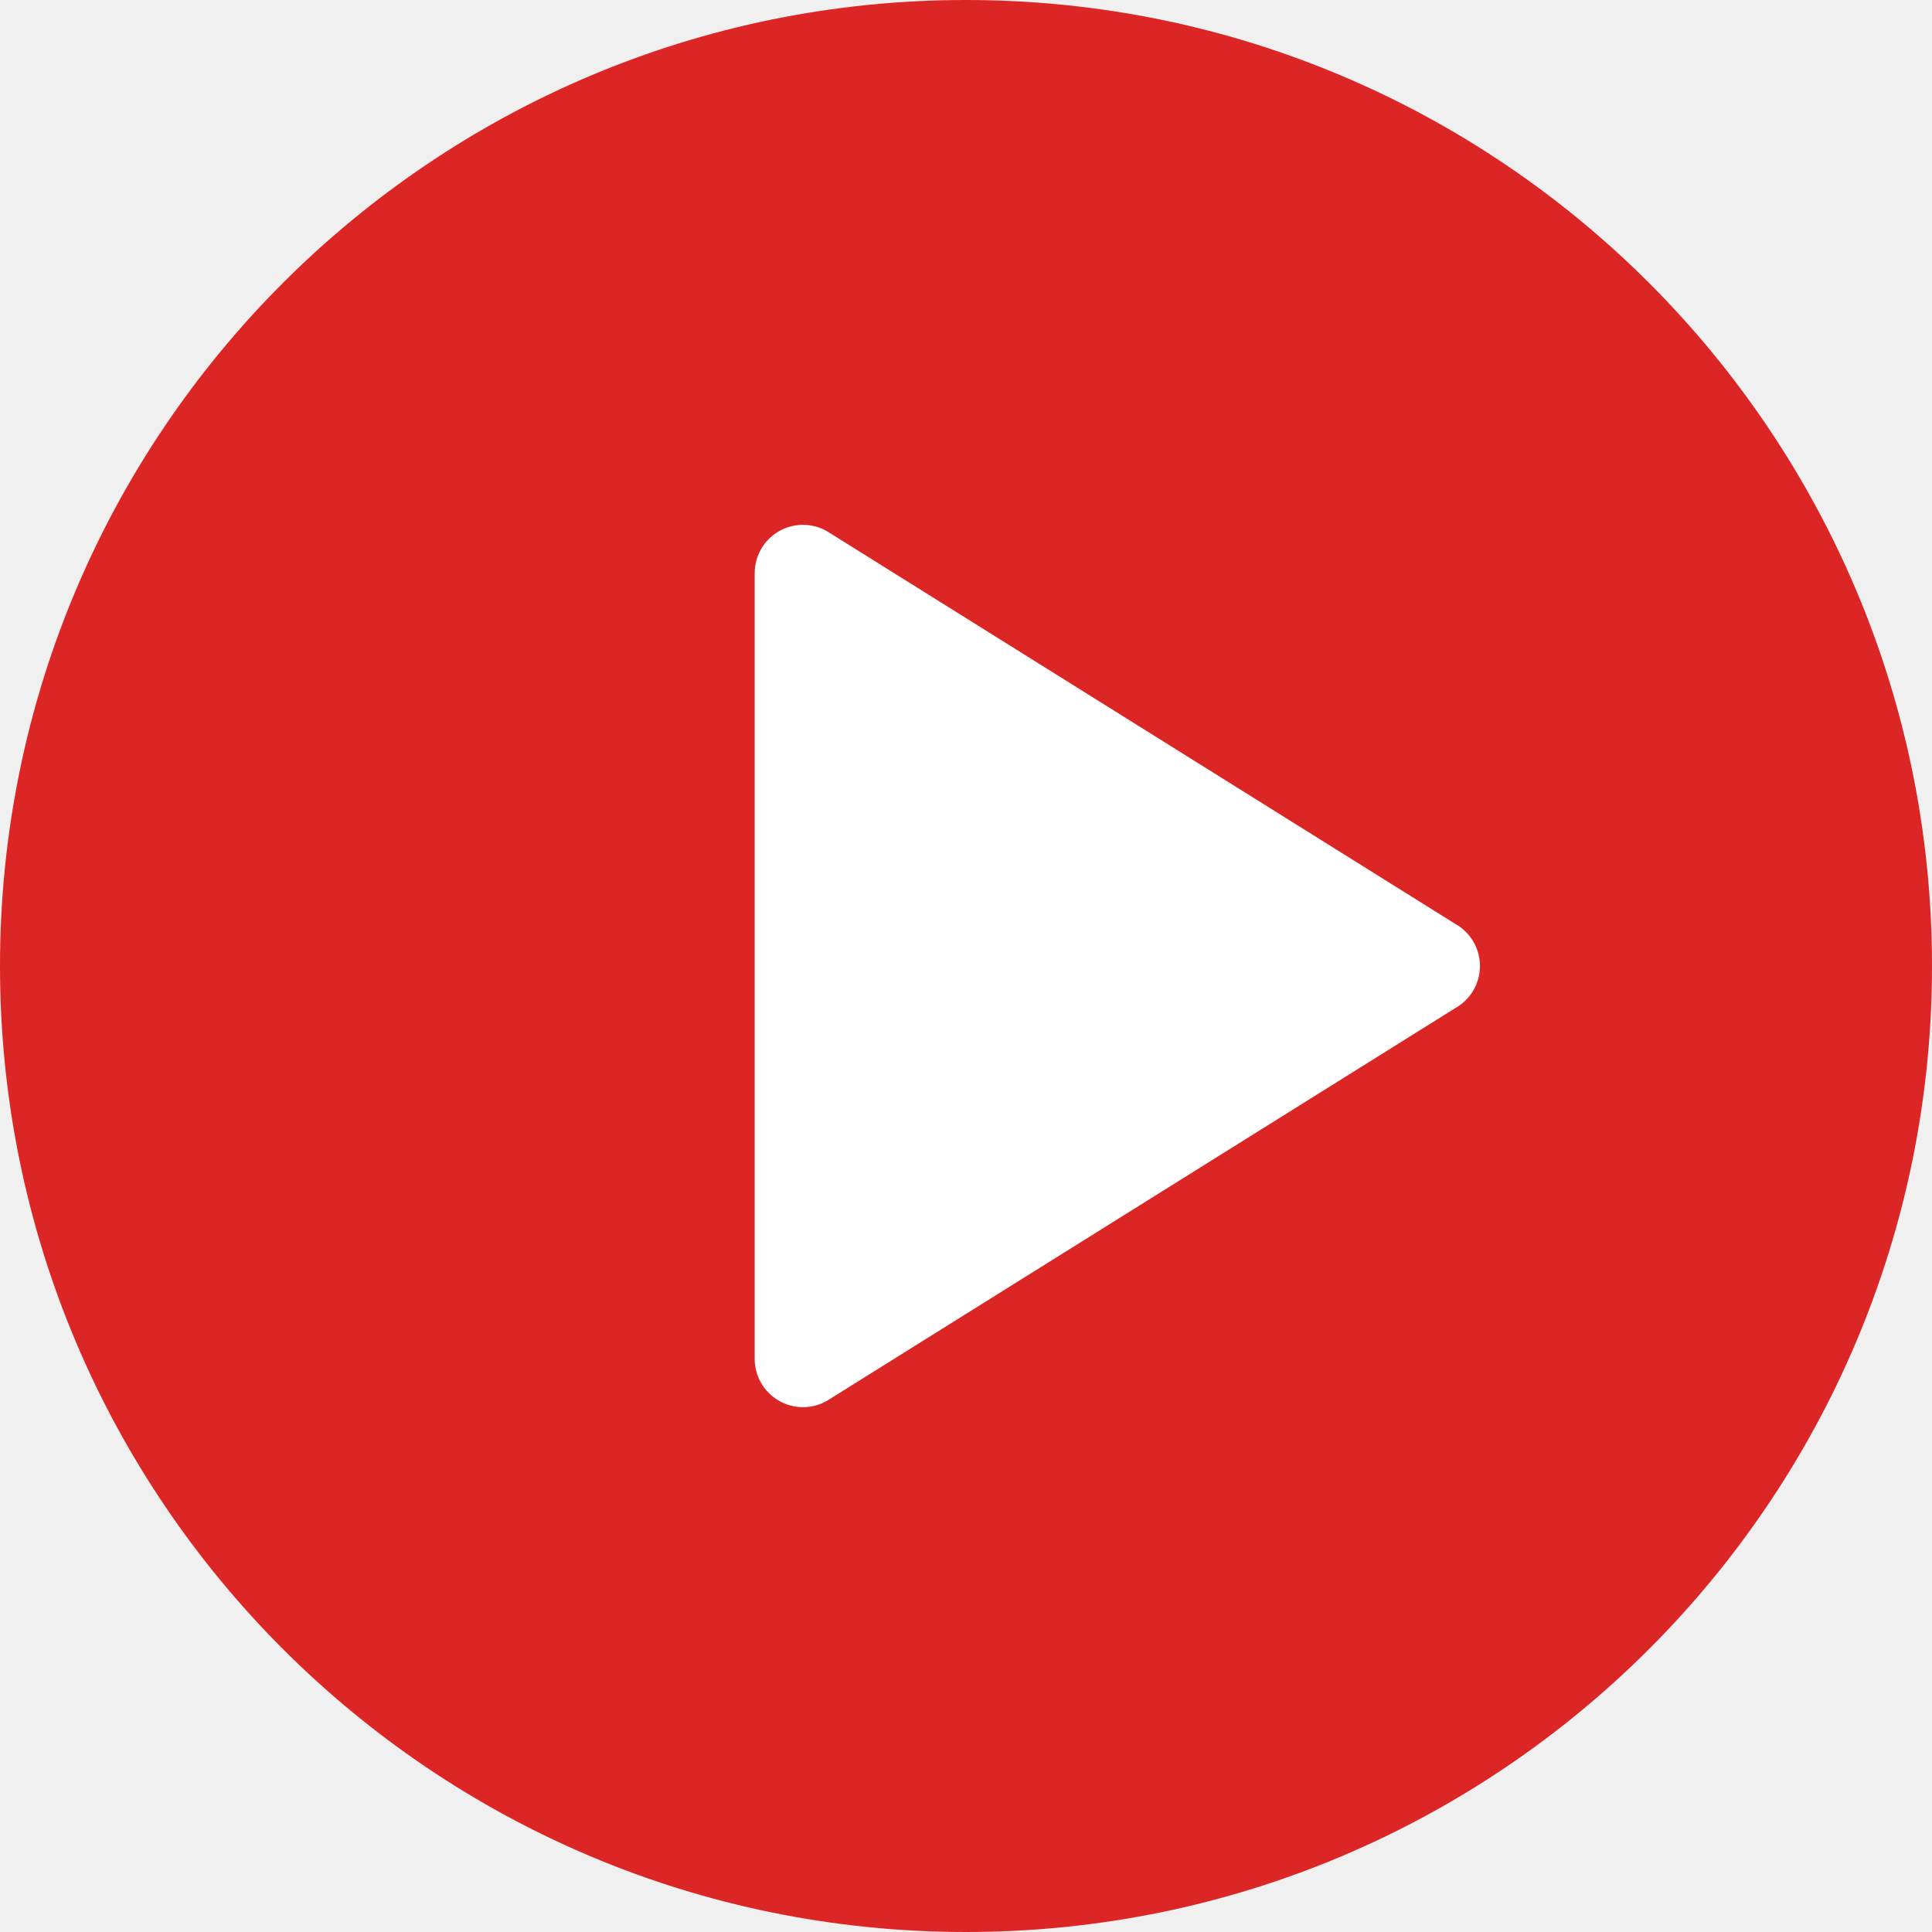
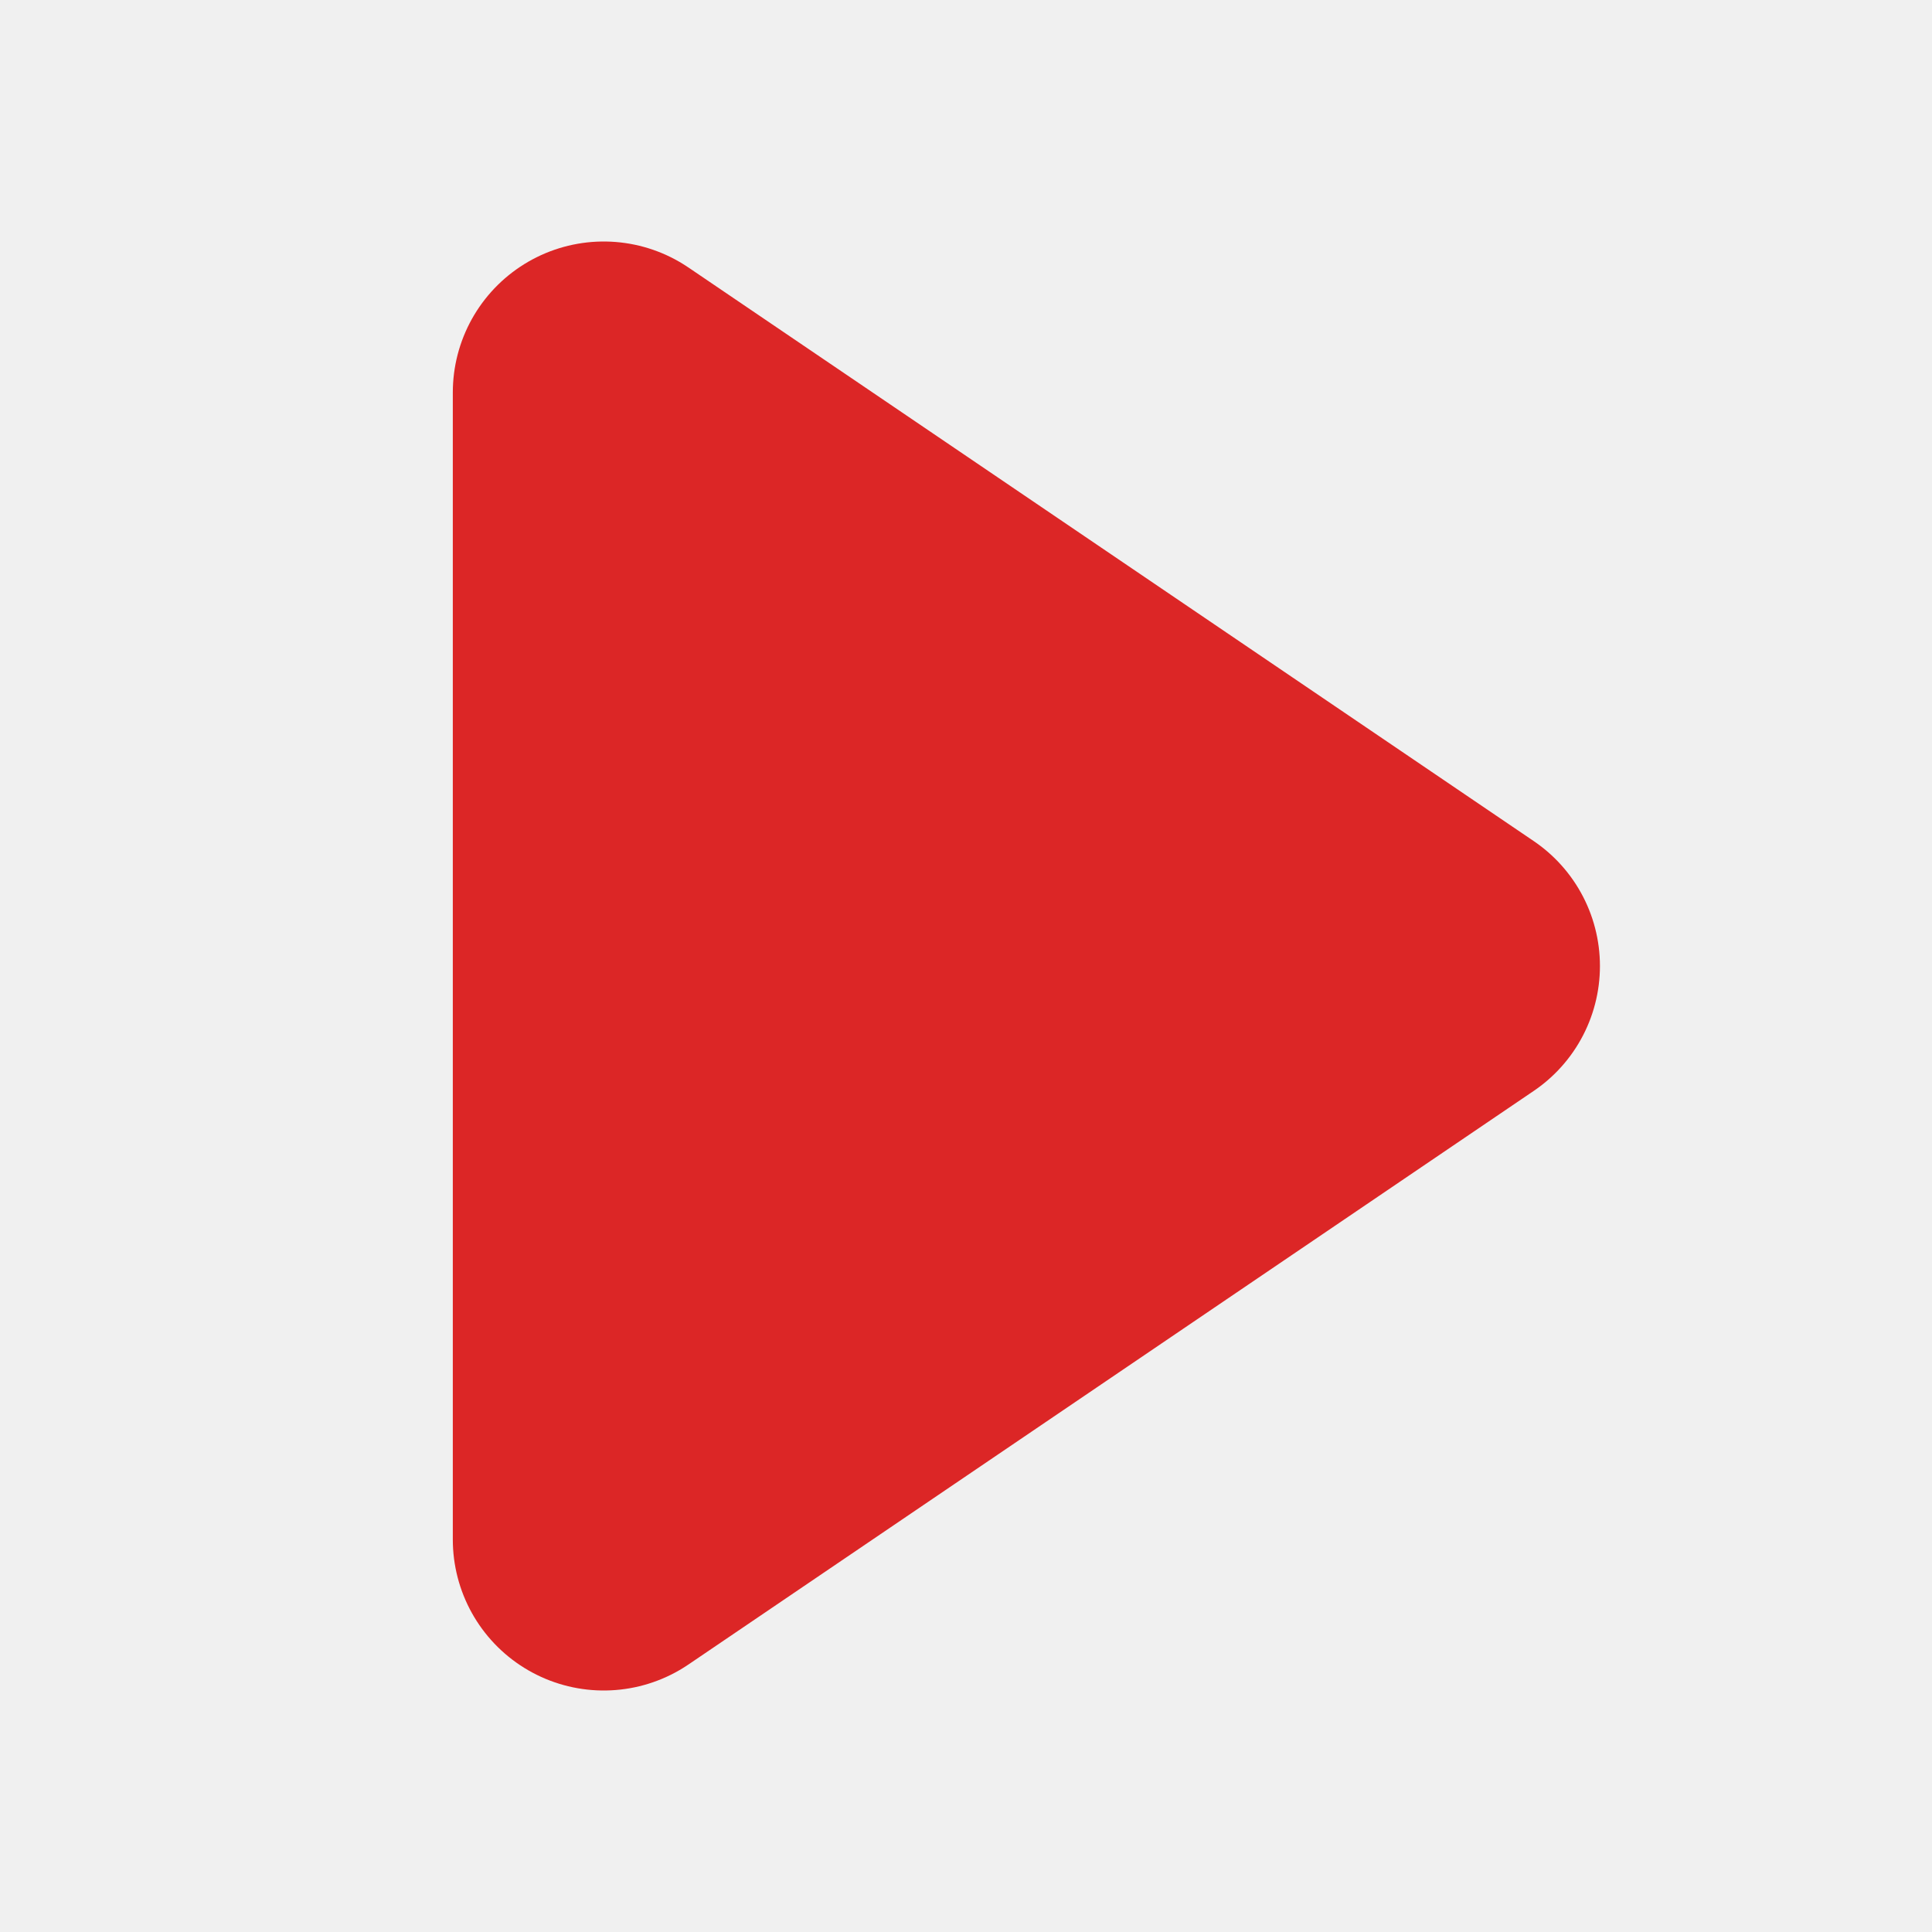
<svg xmlns="http://www.w3.org/2000/svg" viewBox="0 0 32 32" role="img" aria-label="Music">
-   <circle cx="16" cy="16" r="16" fill="#dc2626" />
-   <path d="M12.5 9.5v13a.8.8 0 0 0 1.2.7l10.4-6.5a.8.8 0 0 0 0-1.4L13.7 8.8a.8.8 0 0 0-1.2.7z" fill="#fff" />
+   <path d="M10 6.5 24 16 10 25.5z" fill="#dc2626" stroke="#dc2626" stroke-width="5" stroke-linejoin="round" />
</svg>
